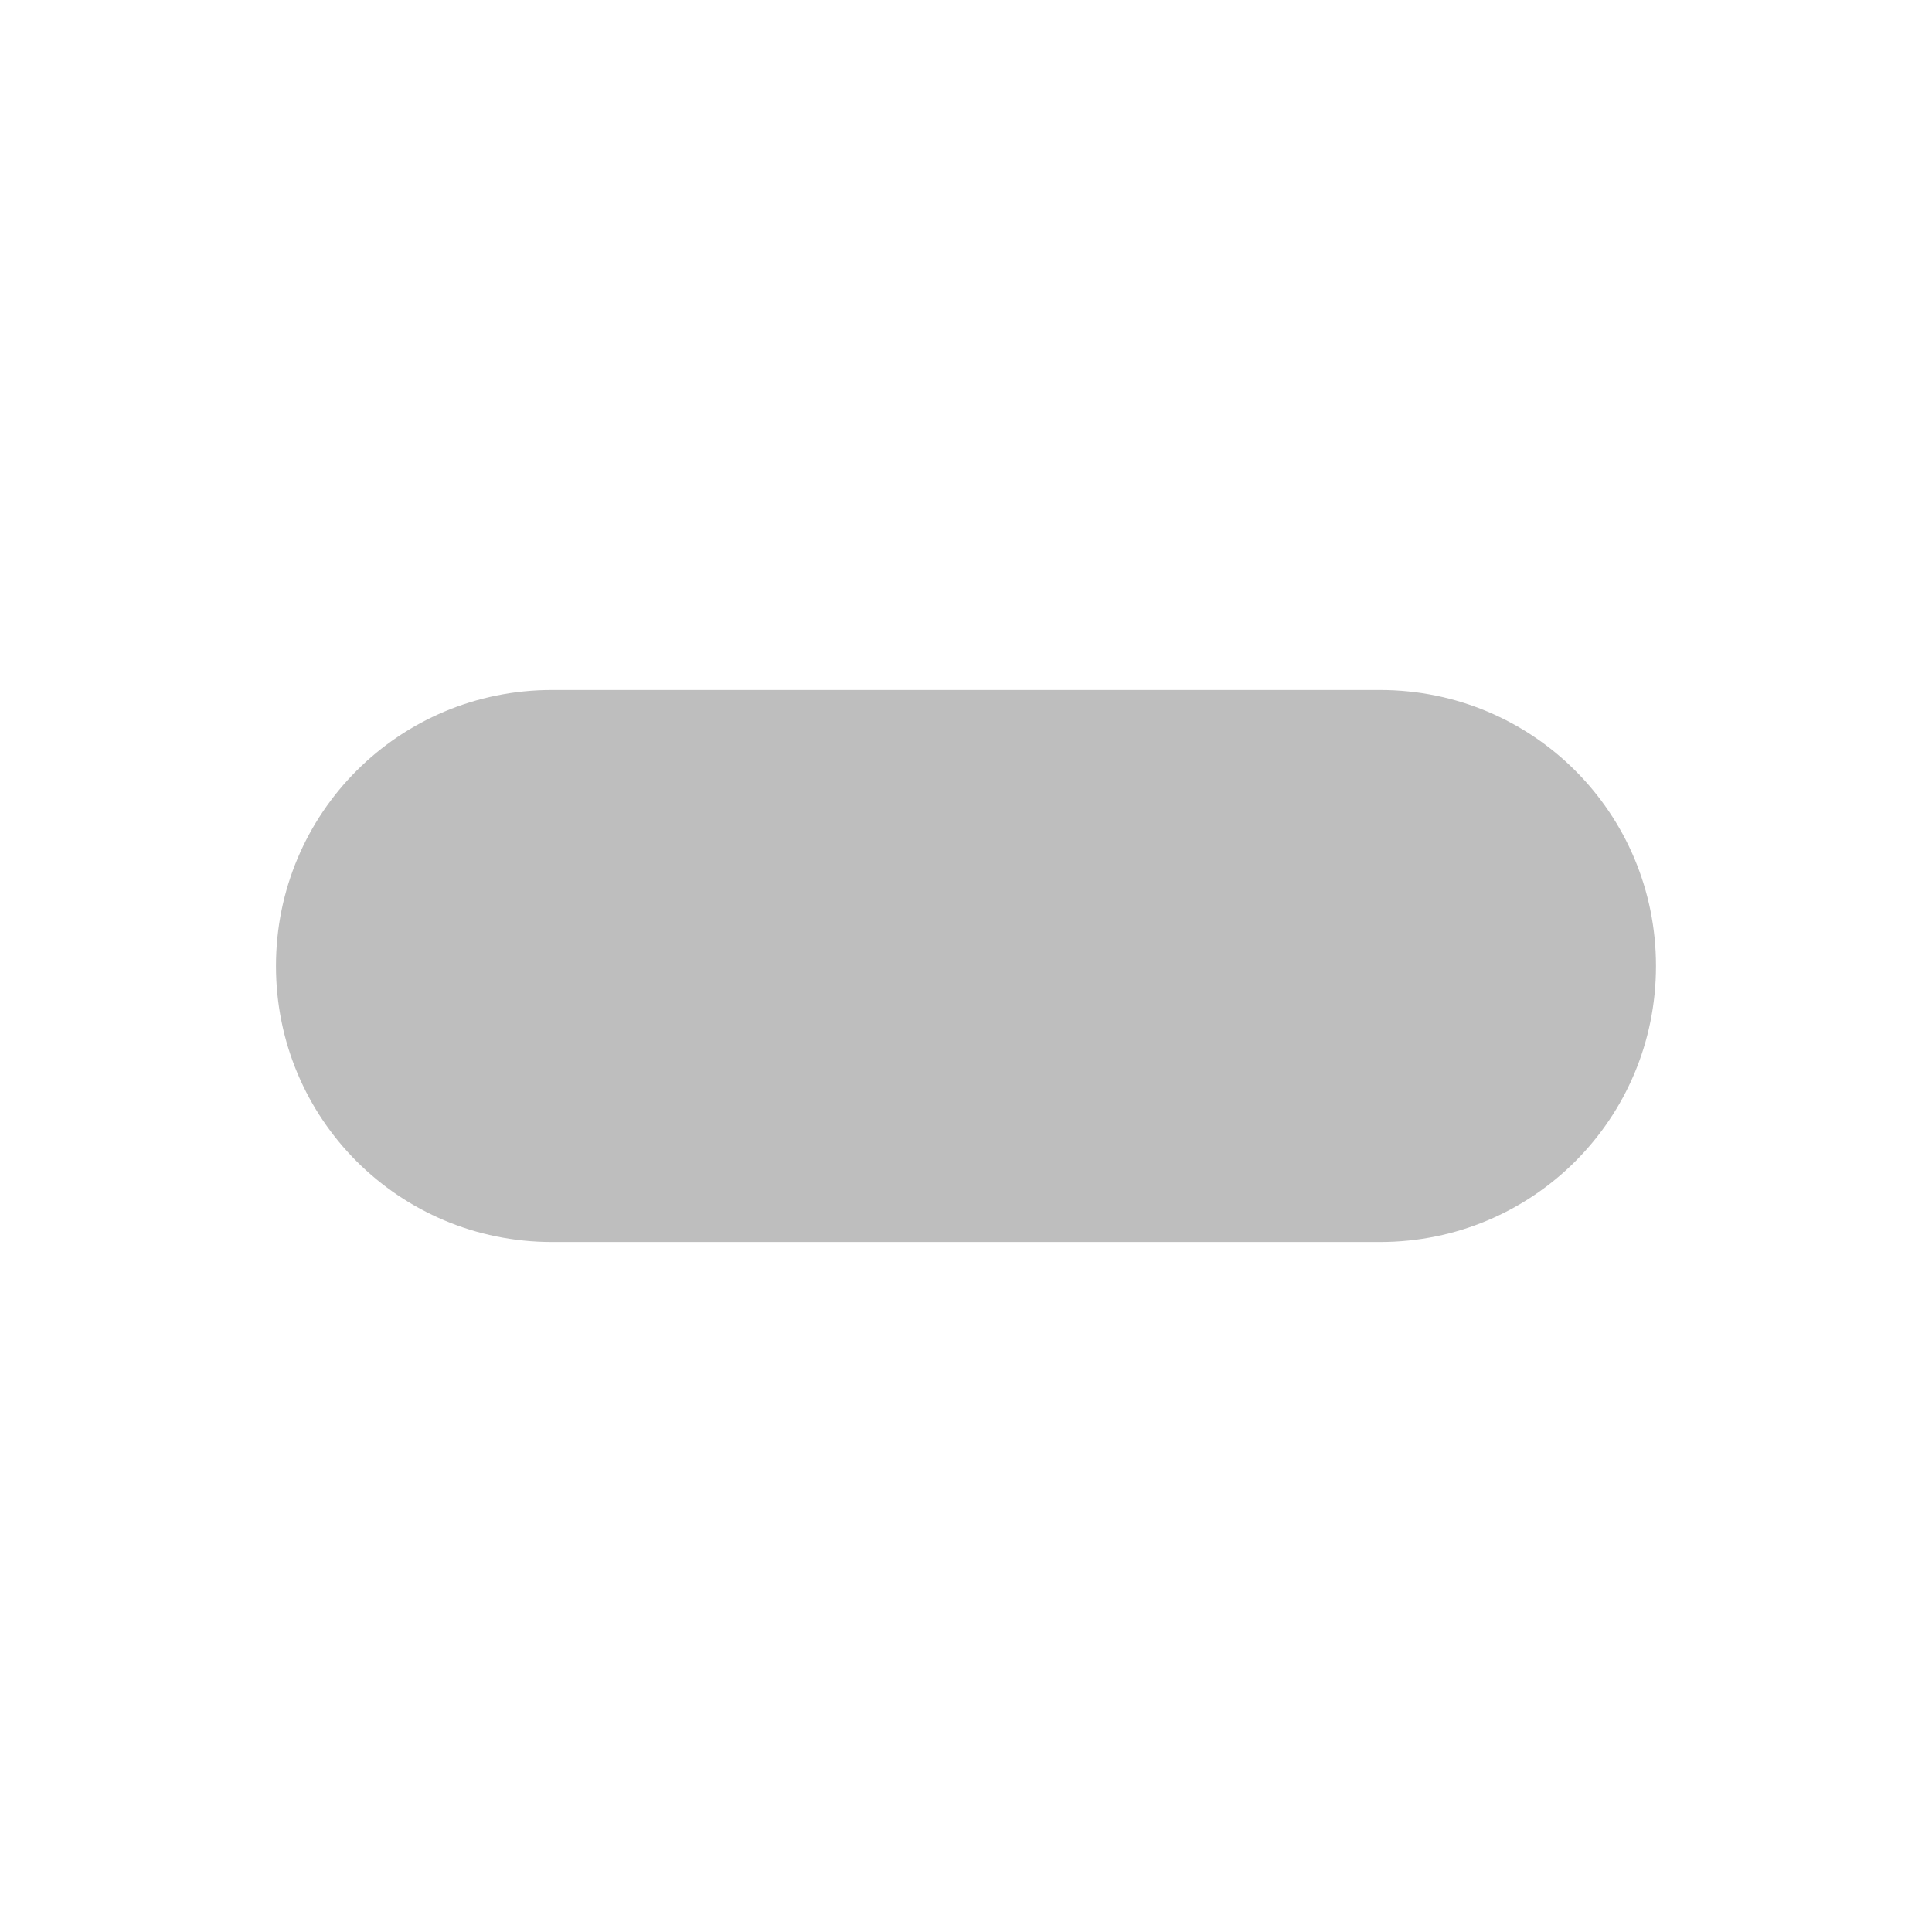
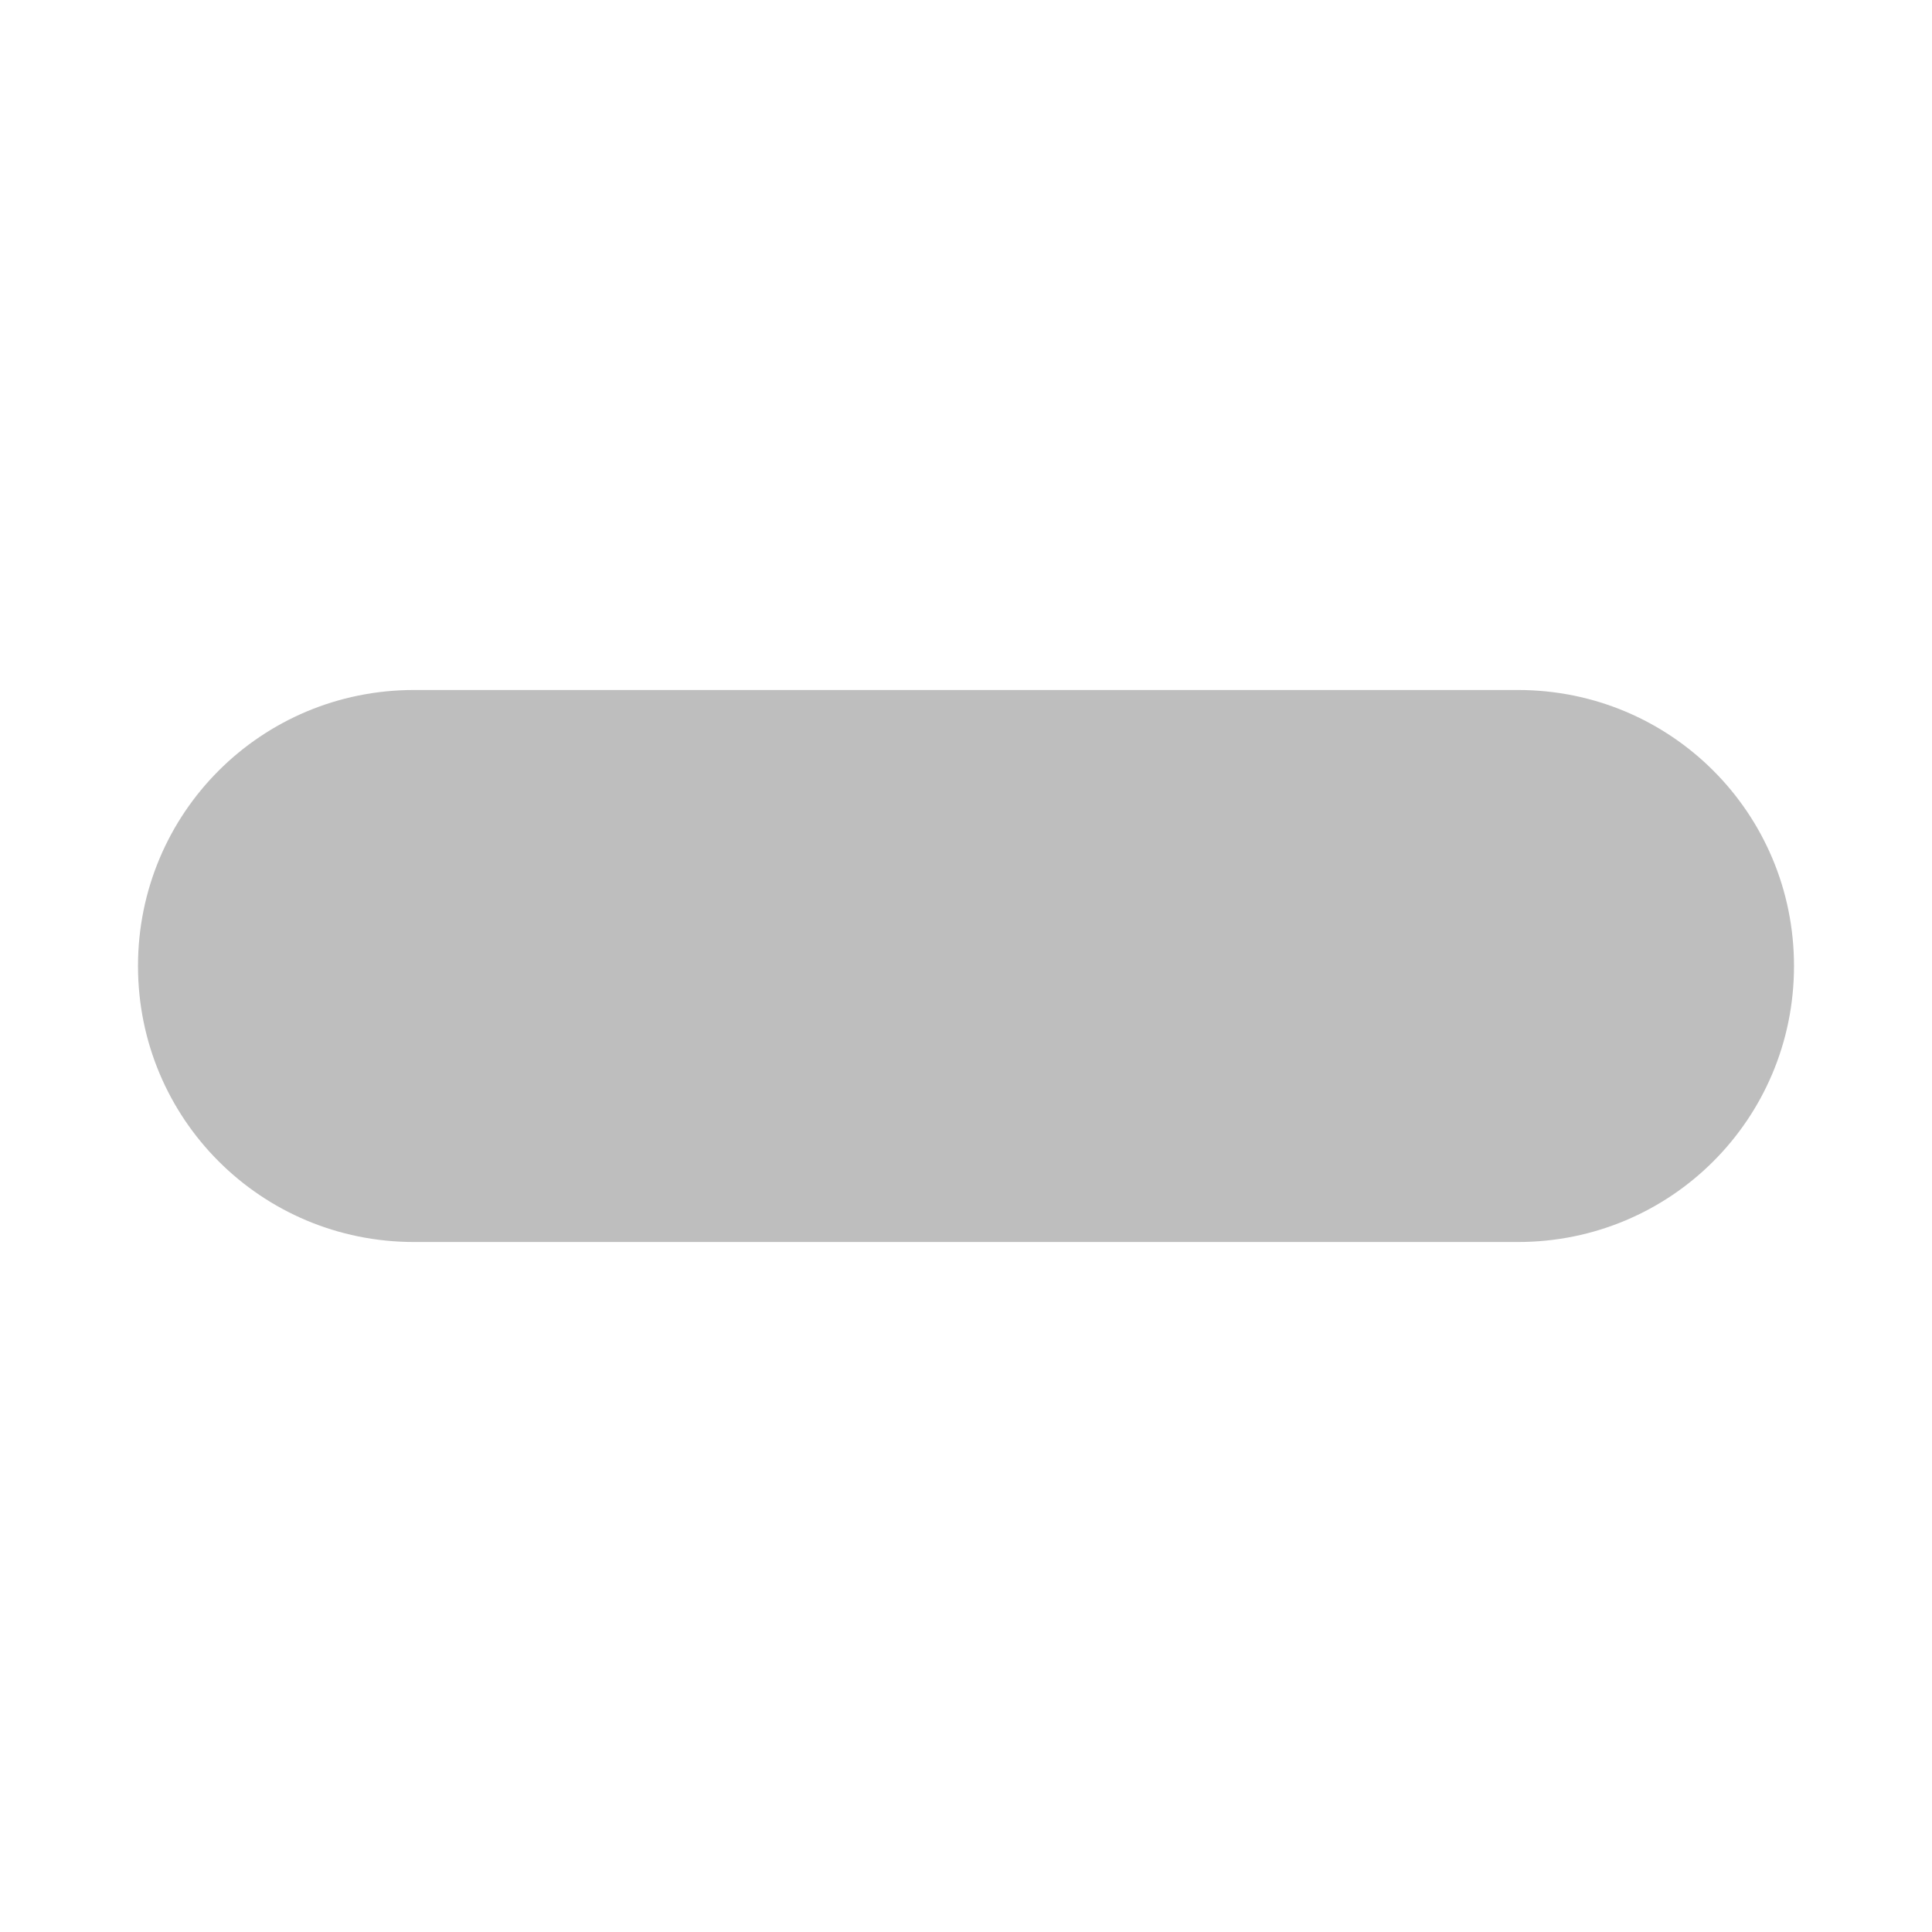
- <svg xmlns="http://www.w3.org/2000/svg" xmlns:ns1="http://www.openswatchbook.org/uri/2009/osb" height="14" id="svg7384" version="1.1" width="14">
-   <defs id="defs7386">
-     <linearGradient gradientTransform="matrix(-2.736579,0.2820293,-0.1890831,-0.9998832,239.5401,-879.4556)" id="linearGradient19282" ns1:paint="solid">
-       <stop id="stop19284" offset="0" style="stop-color:#666666;stop-opacity:1;" />
-     </linearGradient>
-   </defs>
-   <g id="layer9" style="display:inline" transform="translate(-401.0002,-359)">
-     <path style="color:#000000;clip-rule:nonzero;display:inline;overflow:visible;visibility:visible;opacity:1;isolation:auto;mix-blend-mode:normal;color-interpolation:sRGB;color-interpolation-filters:linearRGB;solid-color:#000000;solid-opacity:1;fill:#bebebe;fill-opacity:1;fill-rule:nonzero;stroke:none;stroke-width:4;stroke-linecap:round;stroke-linejoin:miter;stroke-miterlimit:4;stroke-dasharray:none;stroke-dashoffset:0;stroke-opacity:1;marker:none;color-rendering:auto;image-rendering:auto;shape-rendering:auto;text-rendering:auto;enable-background:accumulate" d="m 405,364 6,0 c 1.108,0 2,0.892 2,2 0,1.108 -0.892,2 -2,2 l -6,0 c -1.108,0 -2,-0.892 -2,-2 0,-1.108 0.892,-2 2,-2 z" id="rect3346" />
+ <svg xmlns="http://www.w3.org/2000/svg" height="14" width="14">
+   <g style="display:inline">
+     <path style="color:#000;clip-rule:nonzero;display:inline;overflow:visible;visibility:visible;opacity:1;isolation:auto;mix-blend-mode:normal;color-interpolation:sRGB;color-interpolation-filters:linearRGB;solid-color:#000;solid-opacity:1;fill:#bebebe;fill-opacity:1;fill-rule:nonzero;stroke:none;stroke-width:4;stroke-linecap:round;stroke-linejoin:miter;stroke-miterlimit:4;stroke-dasharray:none;stroke-dashoffset:0;stroke-opacity:1;marker:none;color-rendering:auto;image-rendering:auto;shape-rendering:auto;text-rendering:auto;enable-background:accumulate" d="M407 367h8c1.108 0 2 .892 2 2s-.892 2-2 2h-8c-1.108 0-2-.892-2-2s.892-2 2-2z" transform="translate(-404 -362)" />
  </g>
-   <g id="layer10" style="display:inline" transform="translate(-401.0002,-359)" />
-   <g id="layer11" transform="translate(-401.0002,-359)" />
-   <g id="layer13" style="display:inline" transform="translate(-401.0002,-359)" />
-   <g id="layer14" transform="translate(-401.0002,-359)" />
-   <g id="layer15" style="display:inline" transform="translate(-401.0002,-359)" />
-   <g id="g71291" style="display:inline" transform="translate(-401.0002,-359)" />
-   <g id="g4953" style="display:inline" transform="translate(-401.0002,-359)" />
-   <g id="layer12" style="display:inline" transform="translate(-401.0002,-359)" />
</svg>
